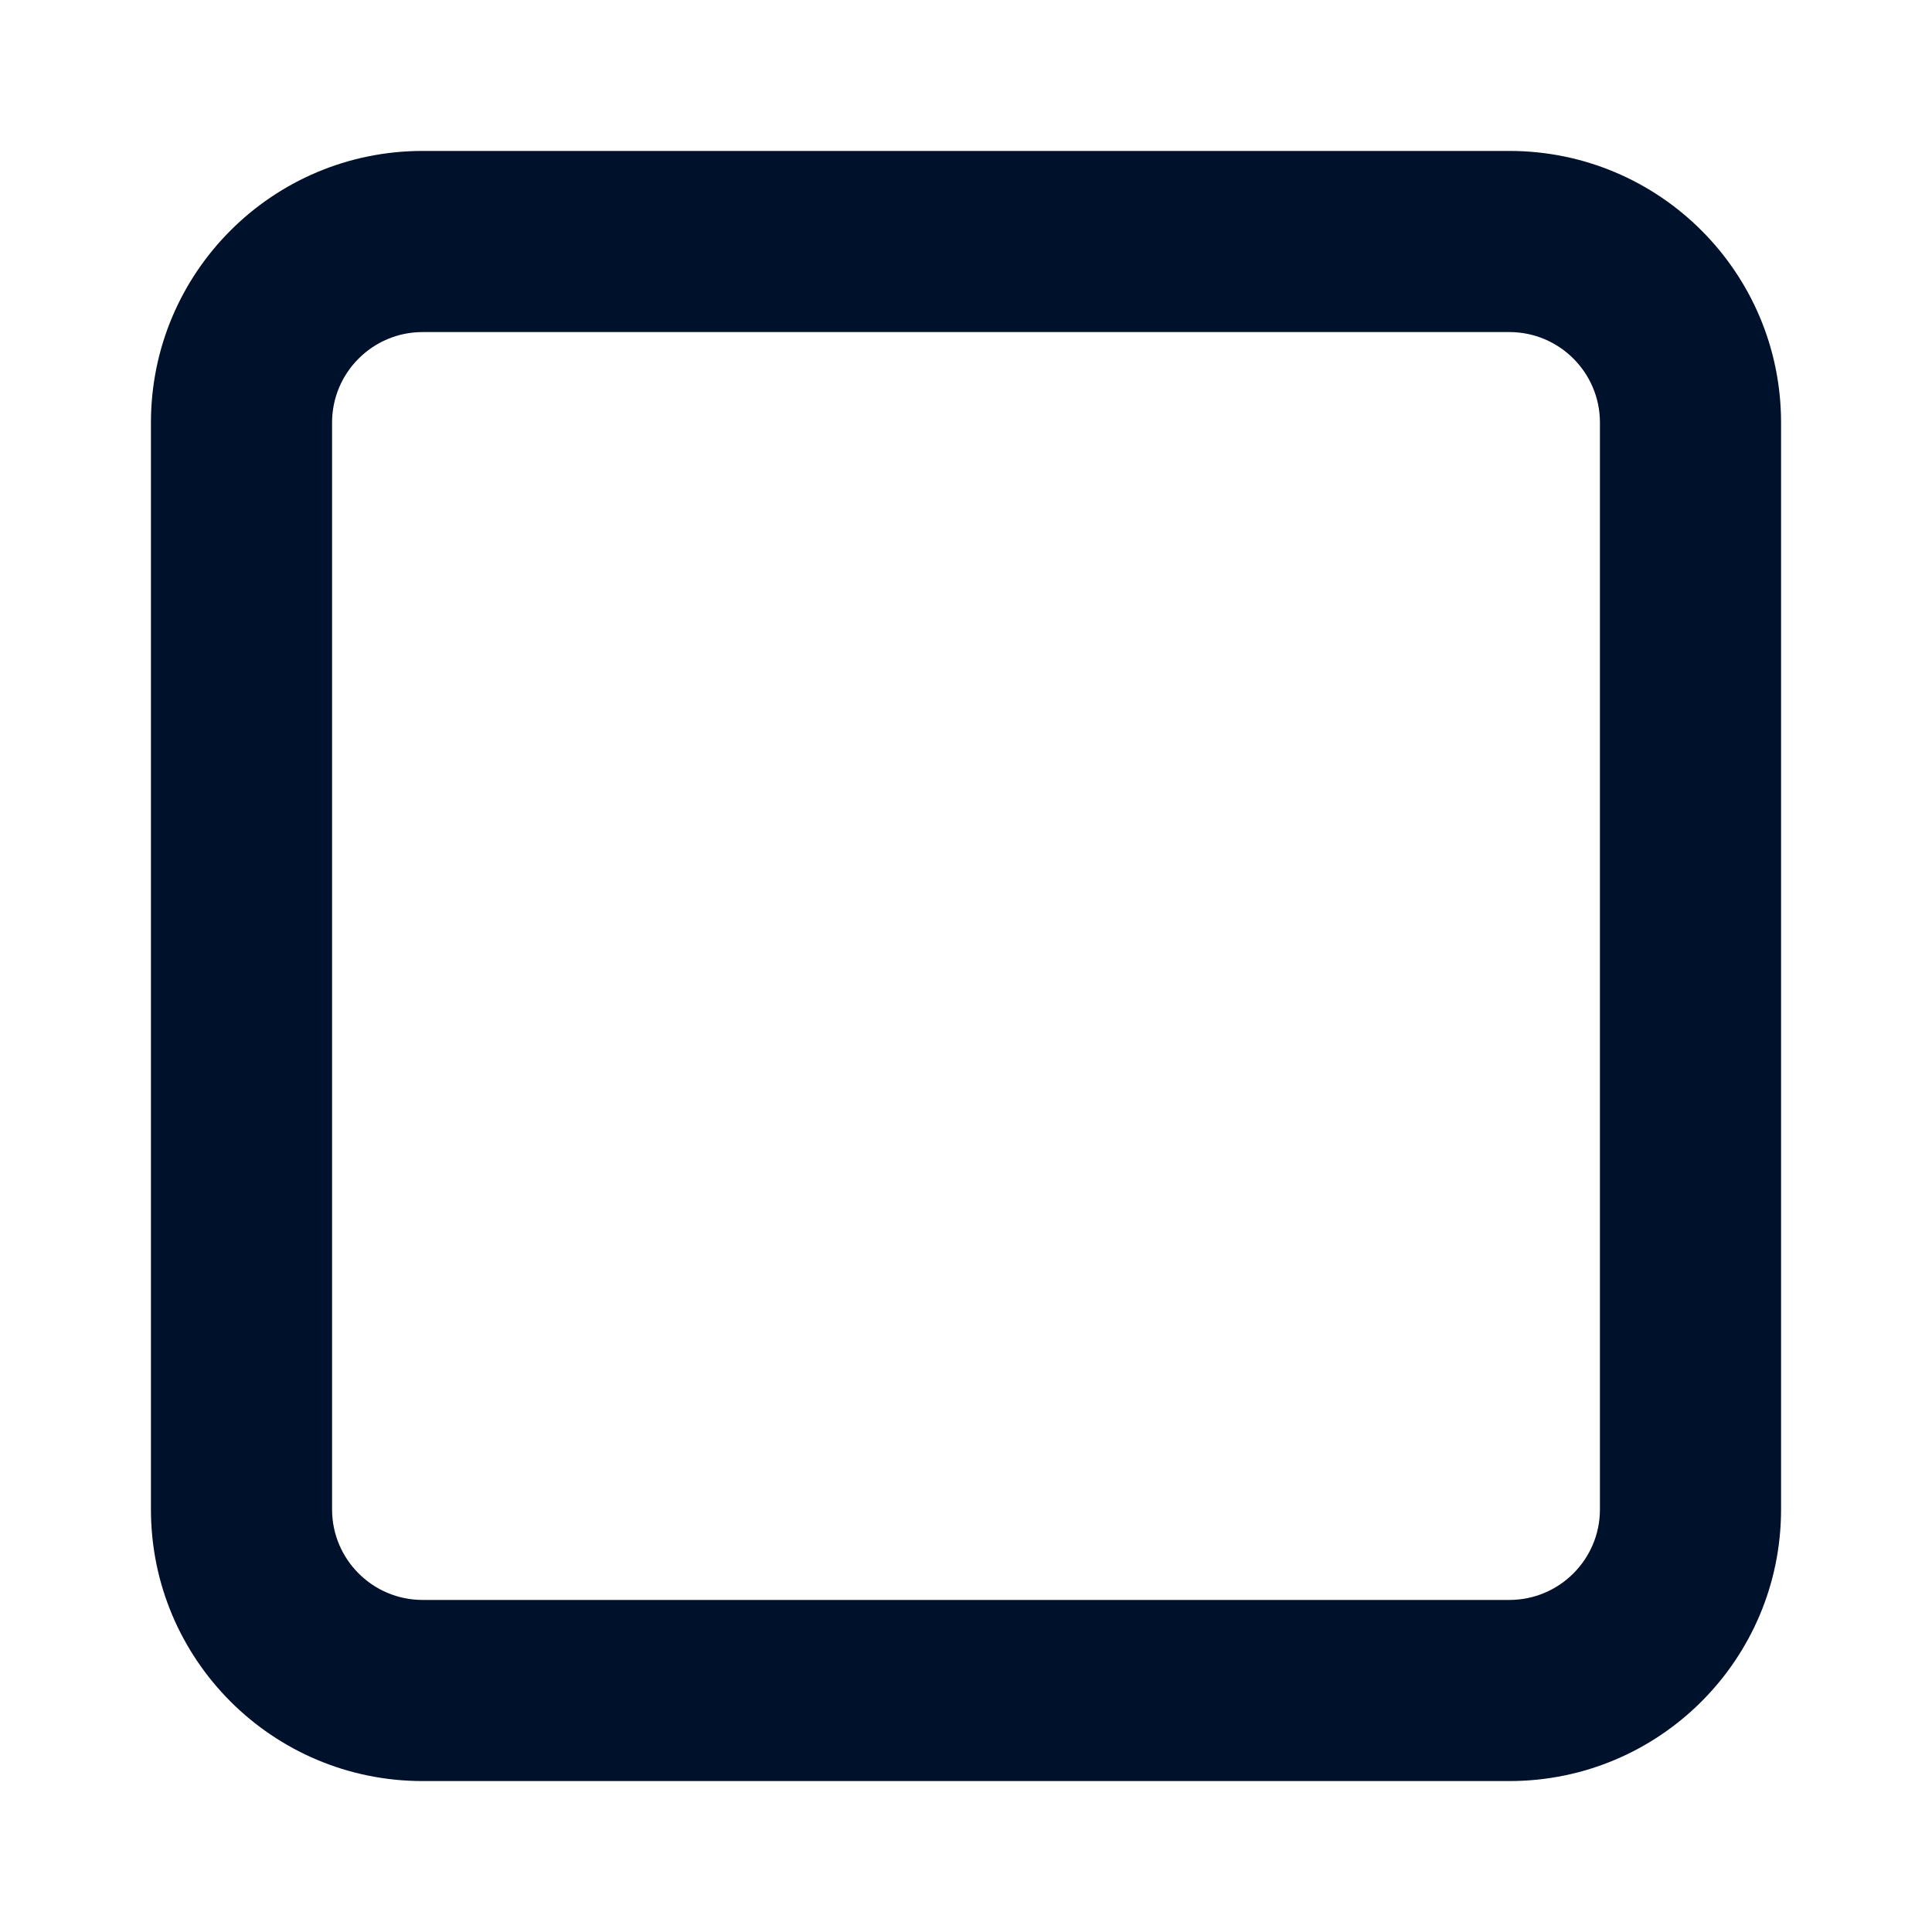
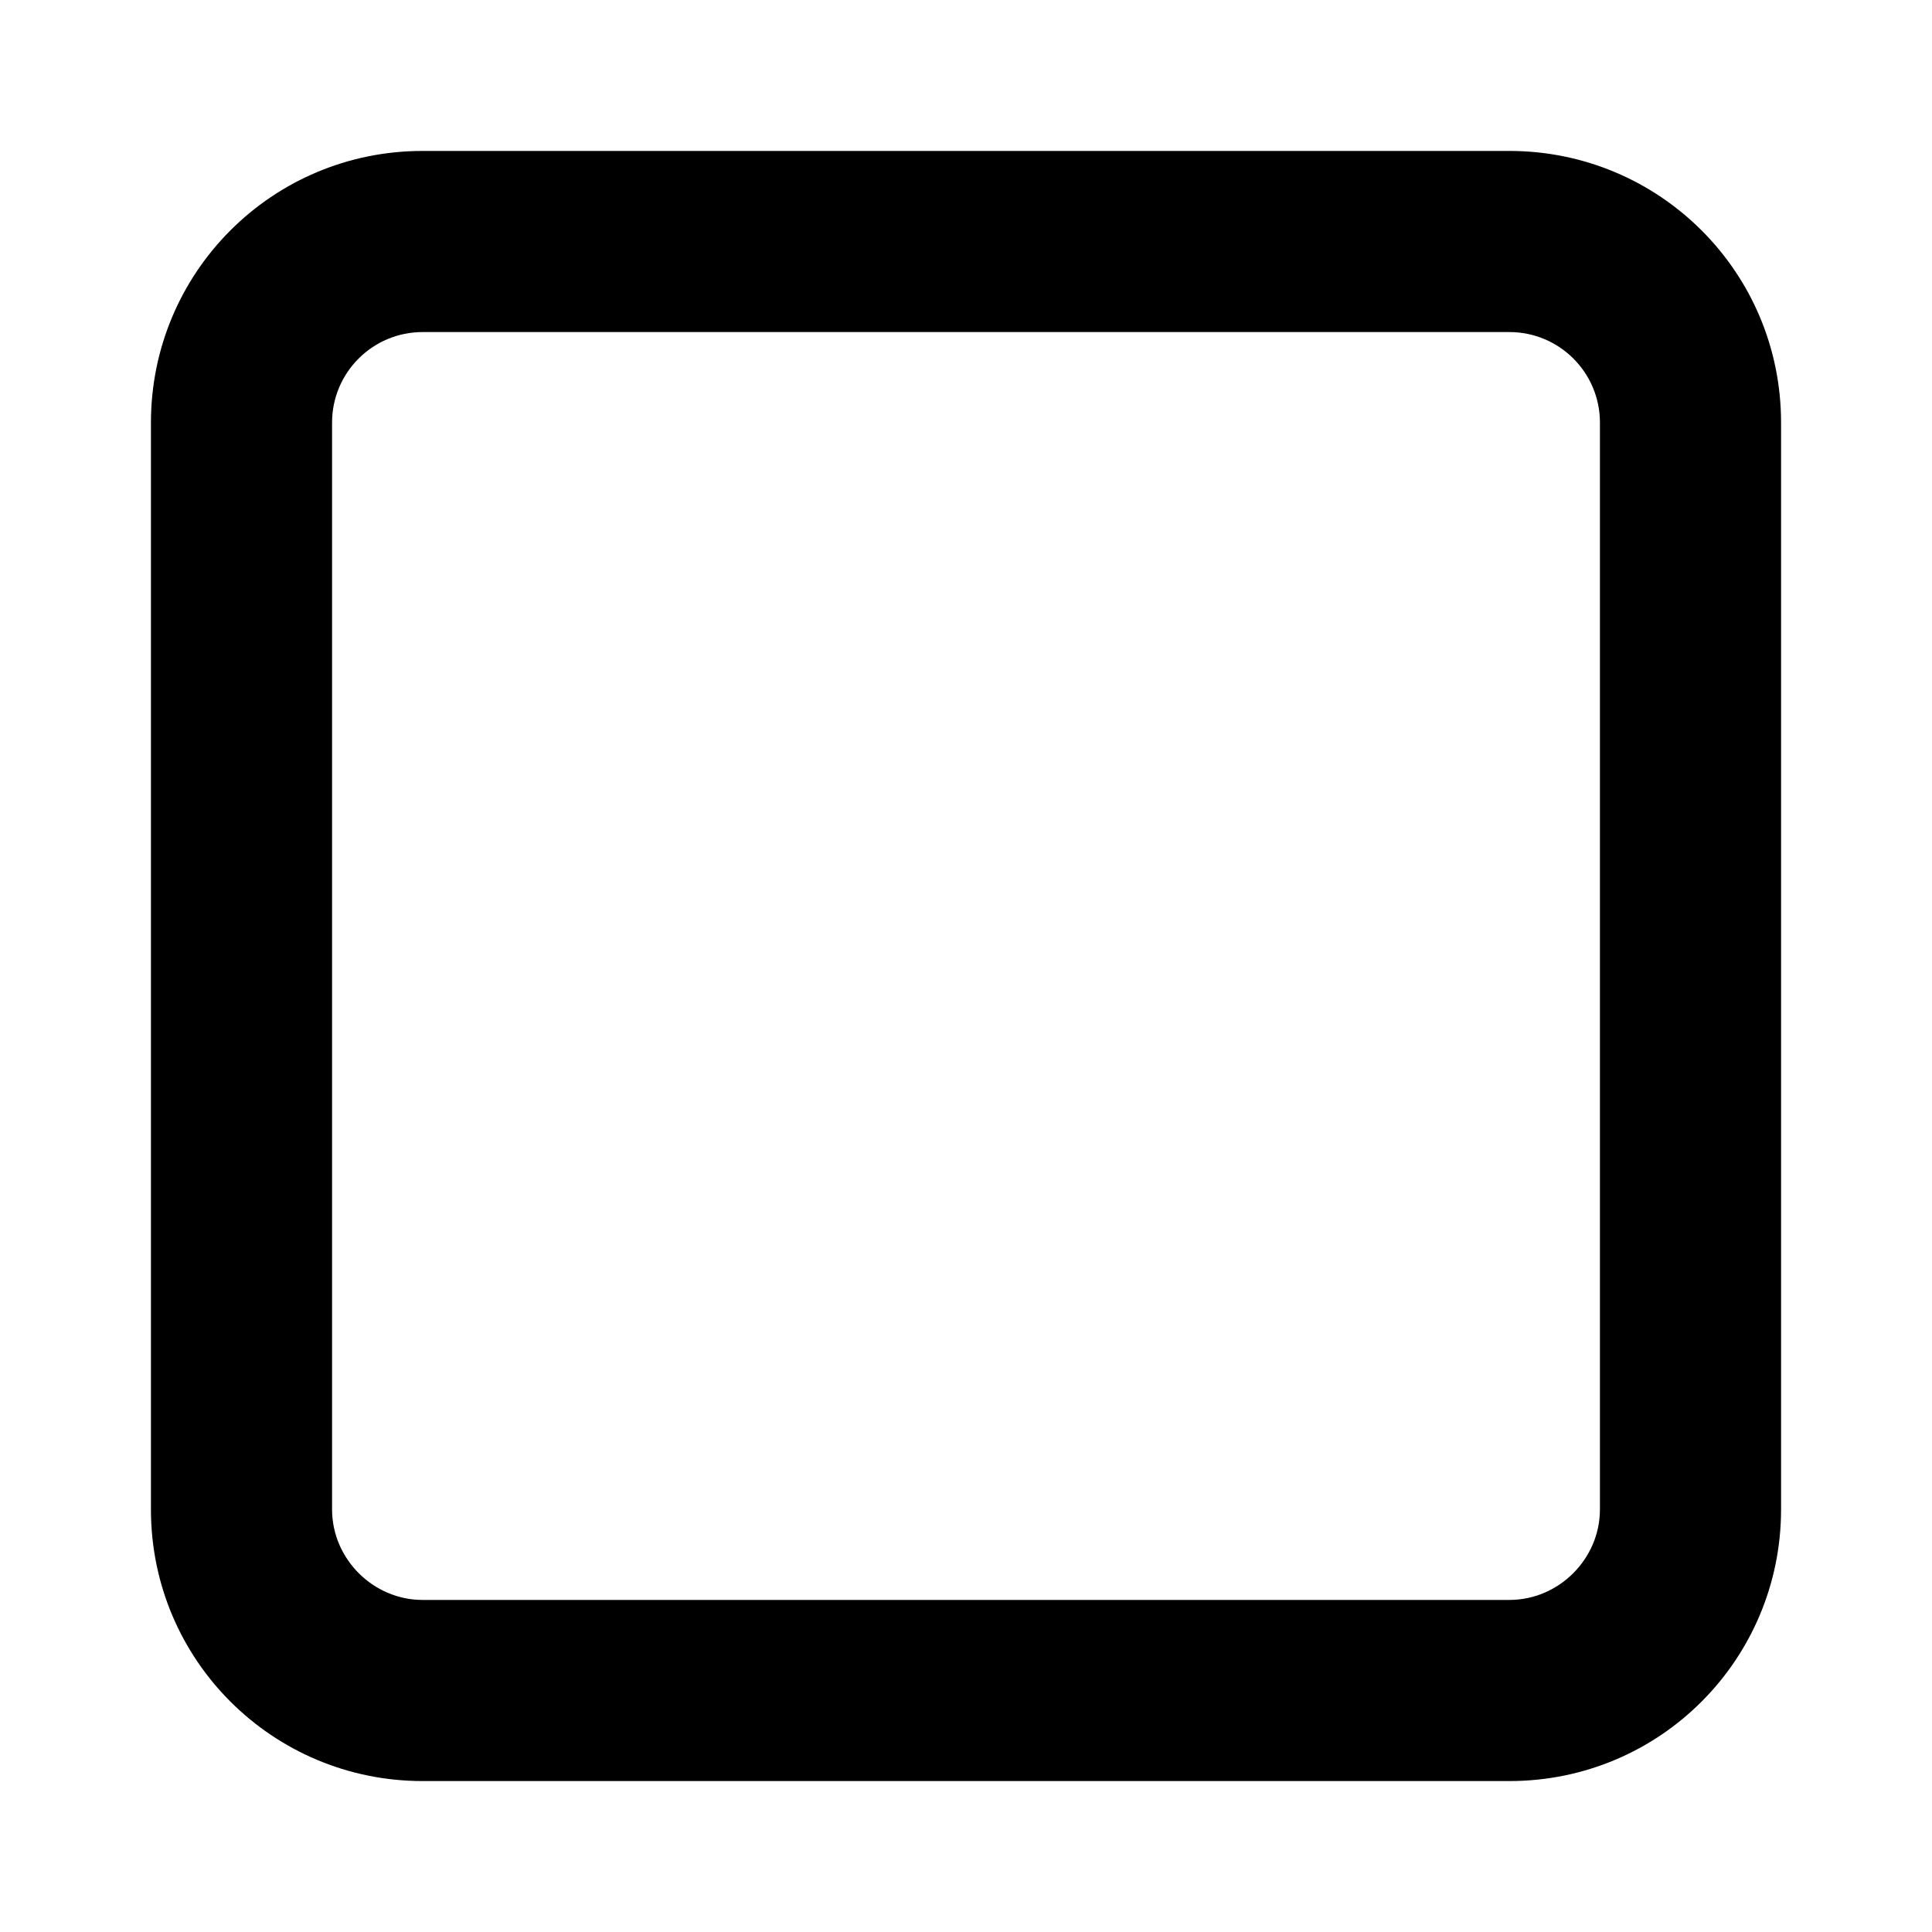
- <svg xmlns="http://www.w3.org/2000/svg" width="16" height="16" fill="none">
-   <path fill="#00112C" fill-rule="evenodd" d="M1.25 3.5C1.25 2.257 2.257 1.25 3.5 1.25H12.5C13.743 1.25 14.75 2.257 14.75 3.5V12.5C14.75 13.743 13.743 14.75 12.5 14.75H3.5C2.257 14.75 1.25 13.743 1.25 12.5V3.5ZM3.5 2.75C3.086 2.75 2.75 3.086 2.75 3.5V12.5C2.75 12.914 3.086 13.25 3.5 13.25H12.5C12.914 13.25 13.25 12.914 13.25 12.5V3.5C13.25 3.086 12.914 2.75 12.5 2.75H3.5Z" clip-rule="evenodd" />
+ <svg xmlns="http://www.w3.org/2000/svg" fill="none" viewBox="0 0 16 16">
+   <path fill="currentColor" fill-rule="evenodd" d="M1.25 3.5c0-1.24 1-2.25 2.25-2.25h9c1.24 0 2.25 1 2.25 2.25v9c0 1.24-1 2.25-2.25 2.25h-9c-1.24 0-2.25-1-2.25-2.25zm2.25-.75a.75.75 0 0 0-.75.75v9c0 .41.34.75.75.75h9c.41 0 .75-.34.75-.75v-9a.75.75 0 0 0-.75-.75z" clip-rule="evenodd" />
</svg>
